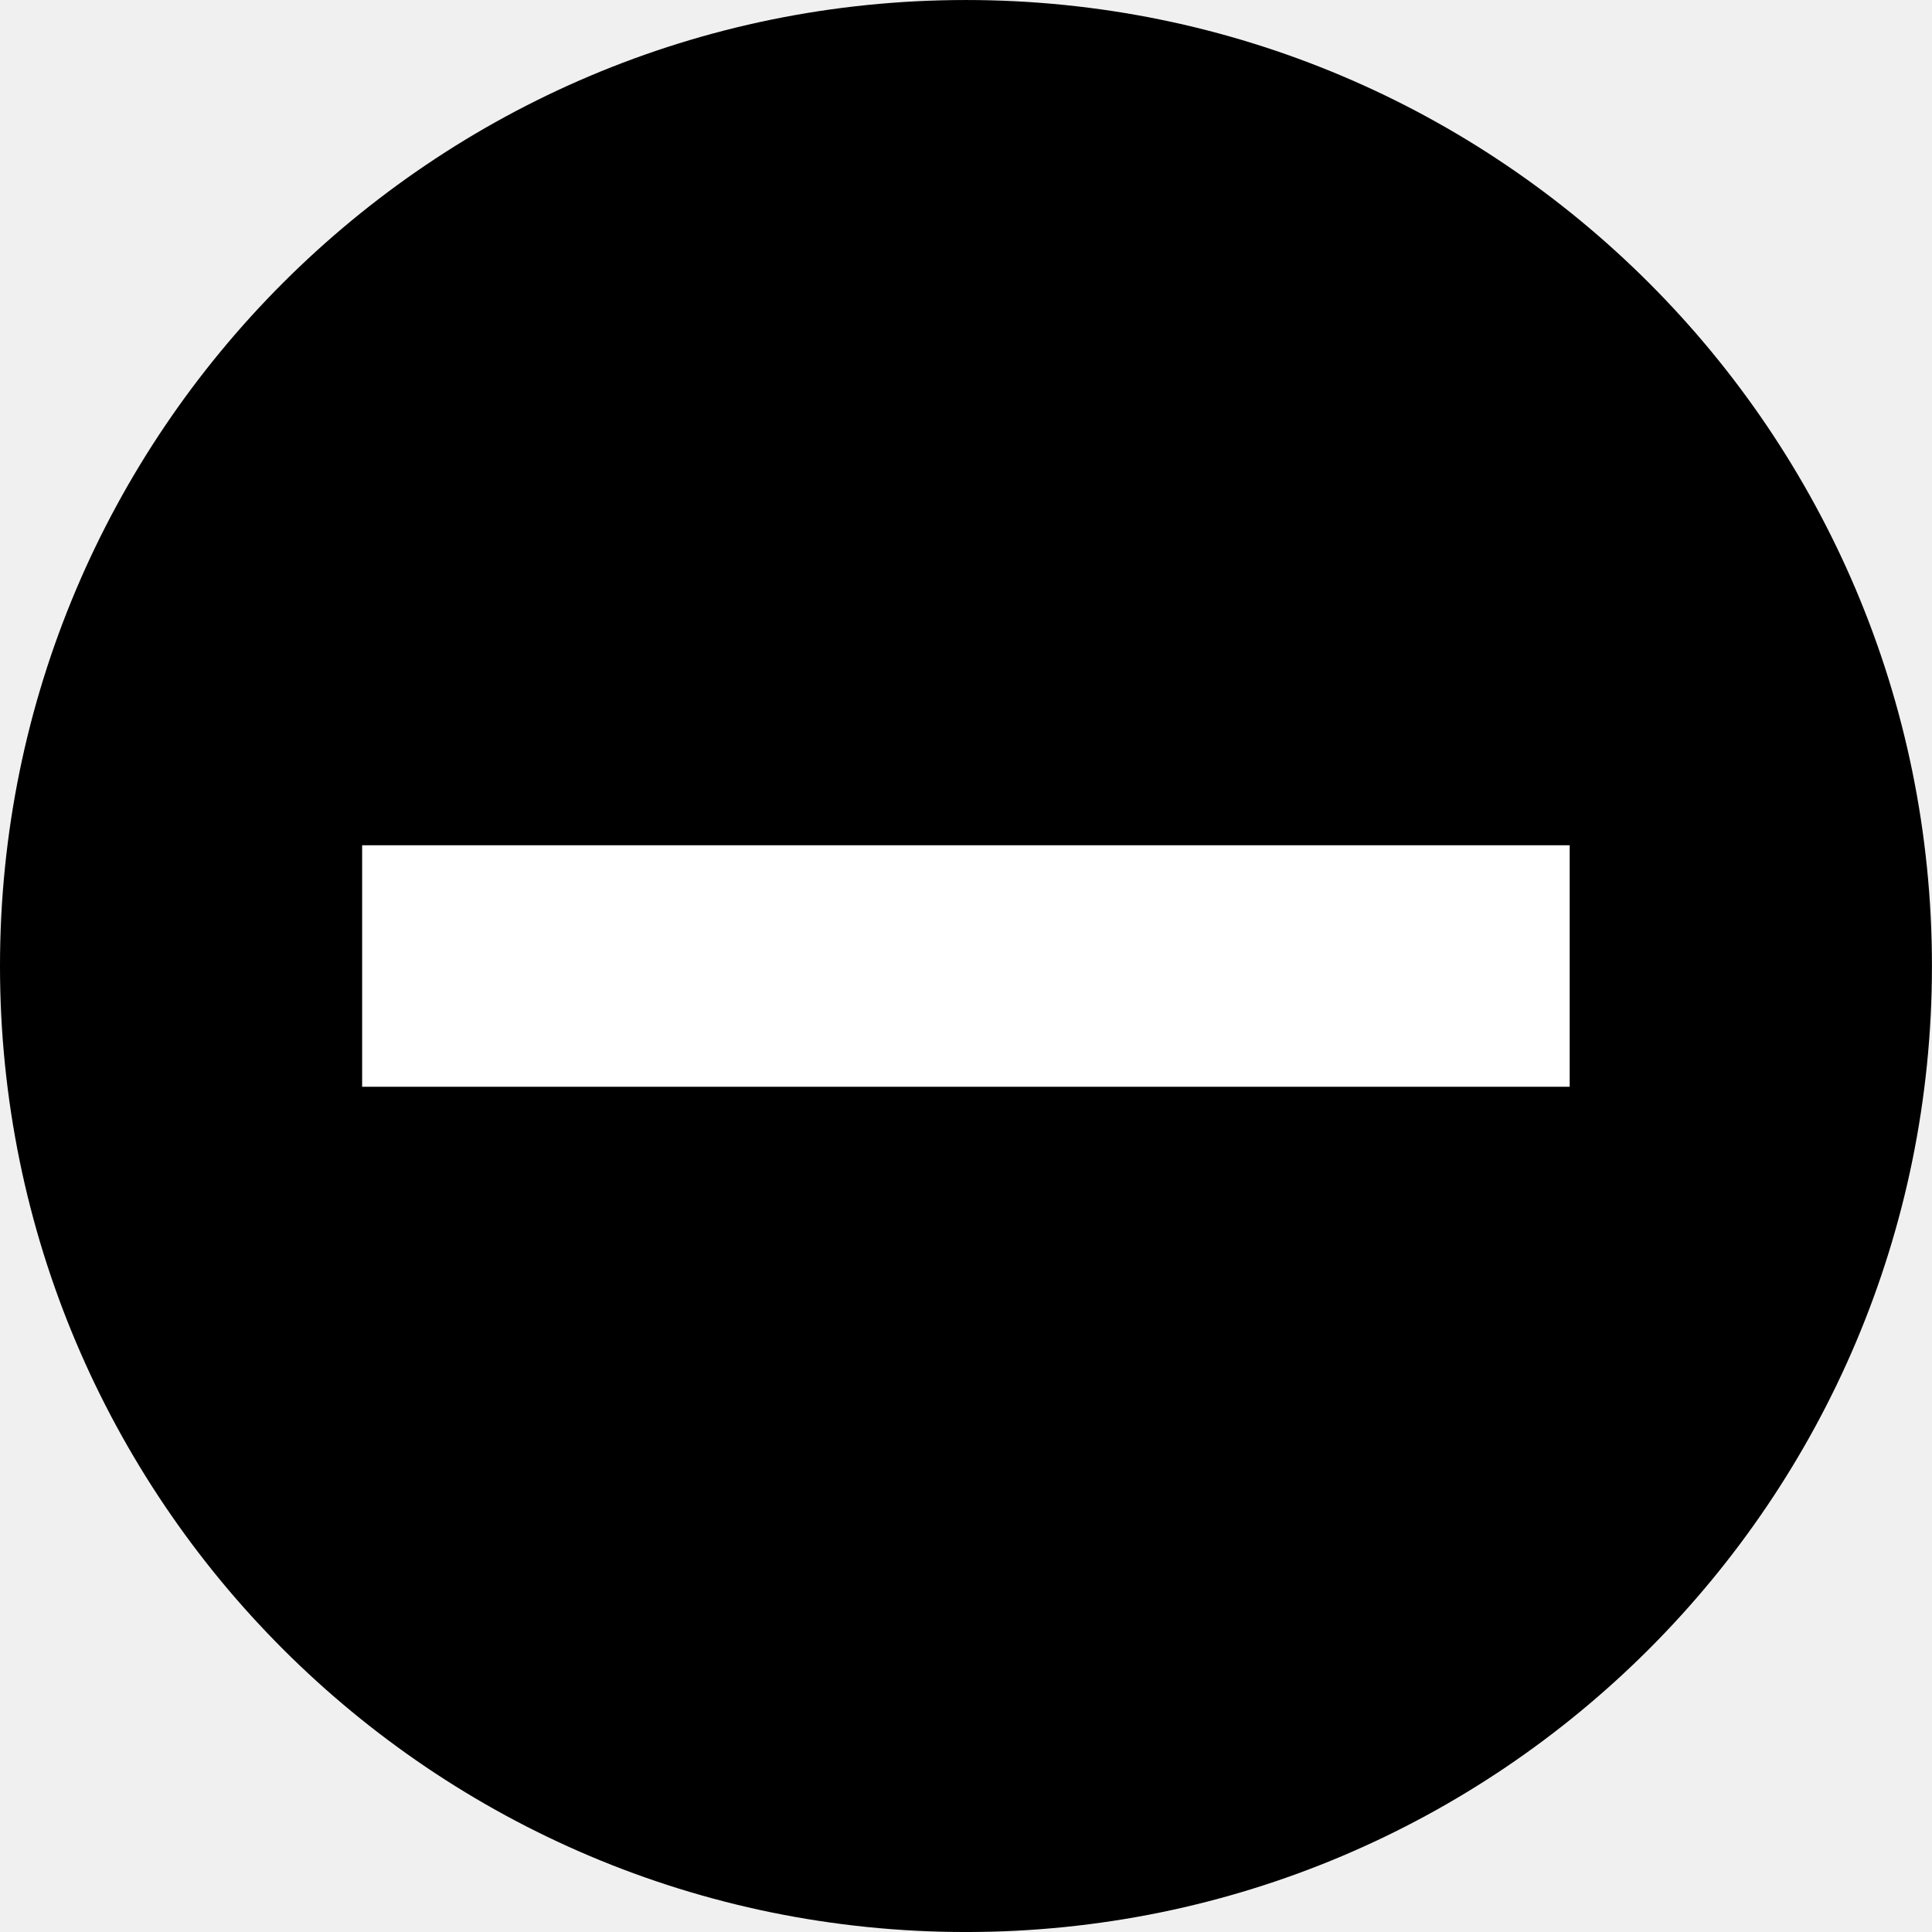
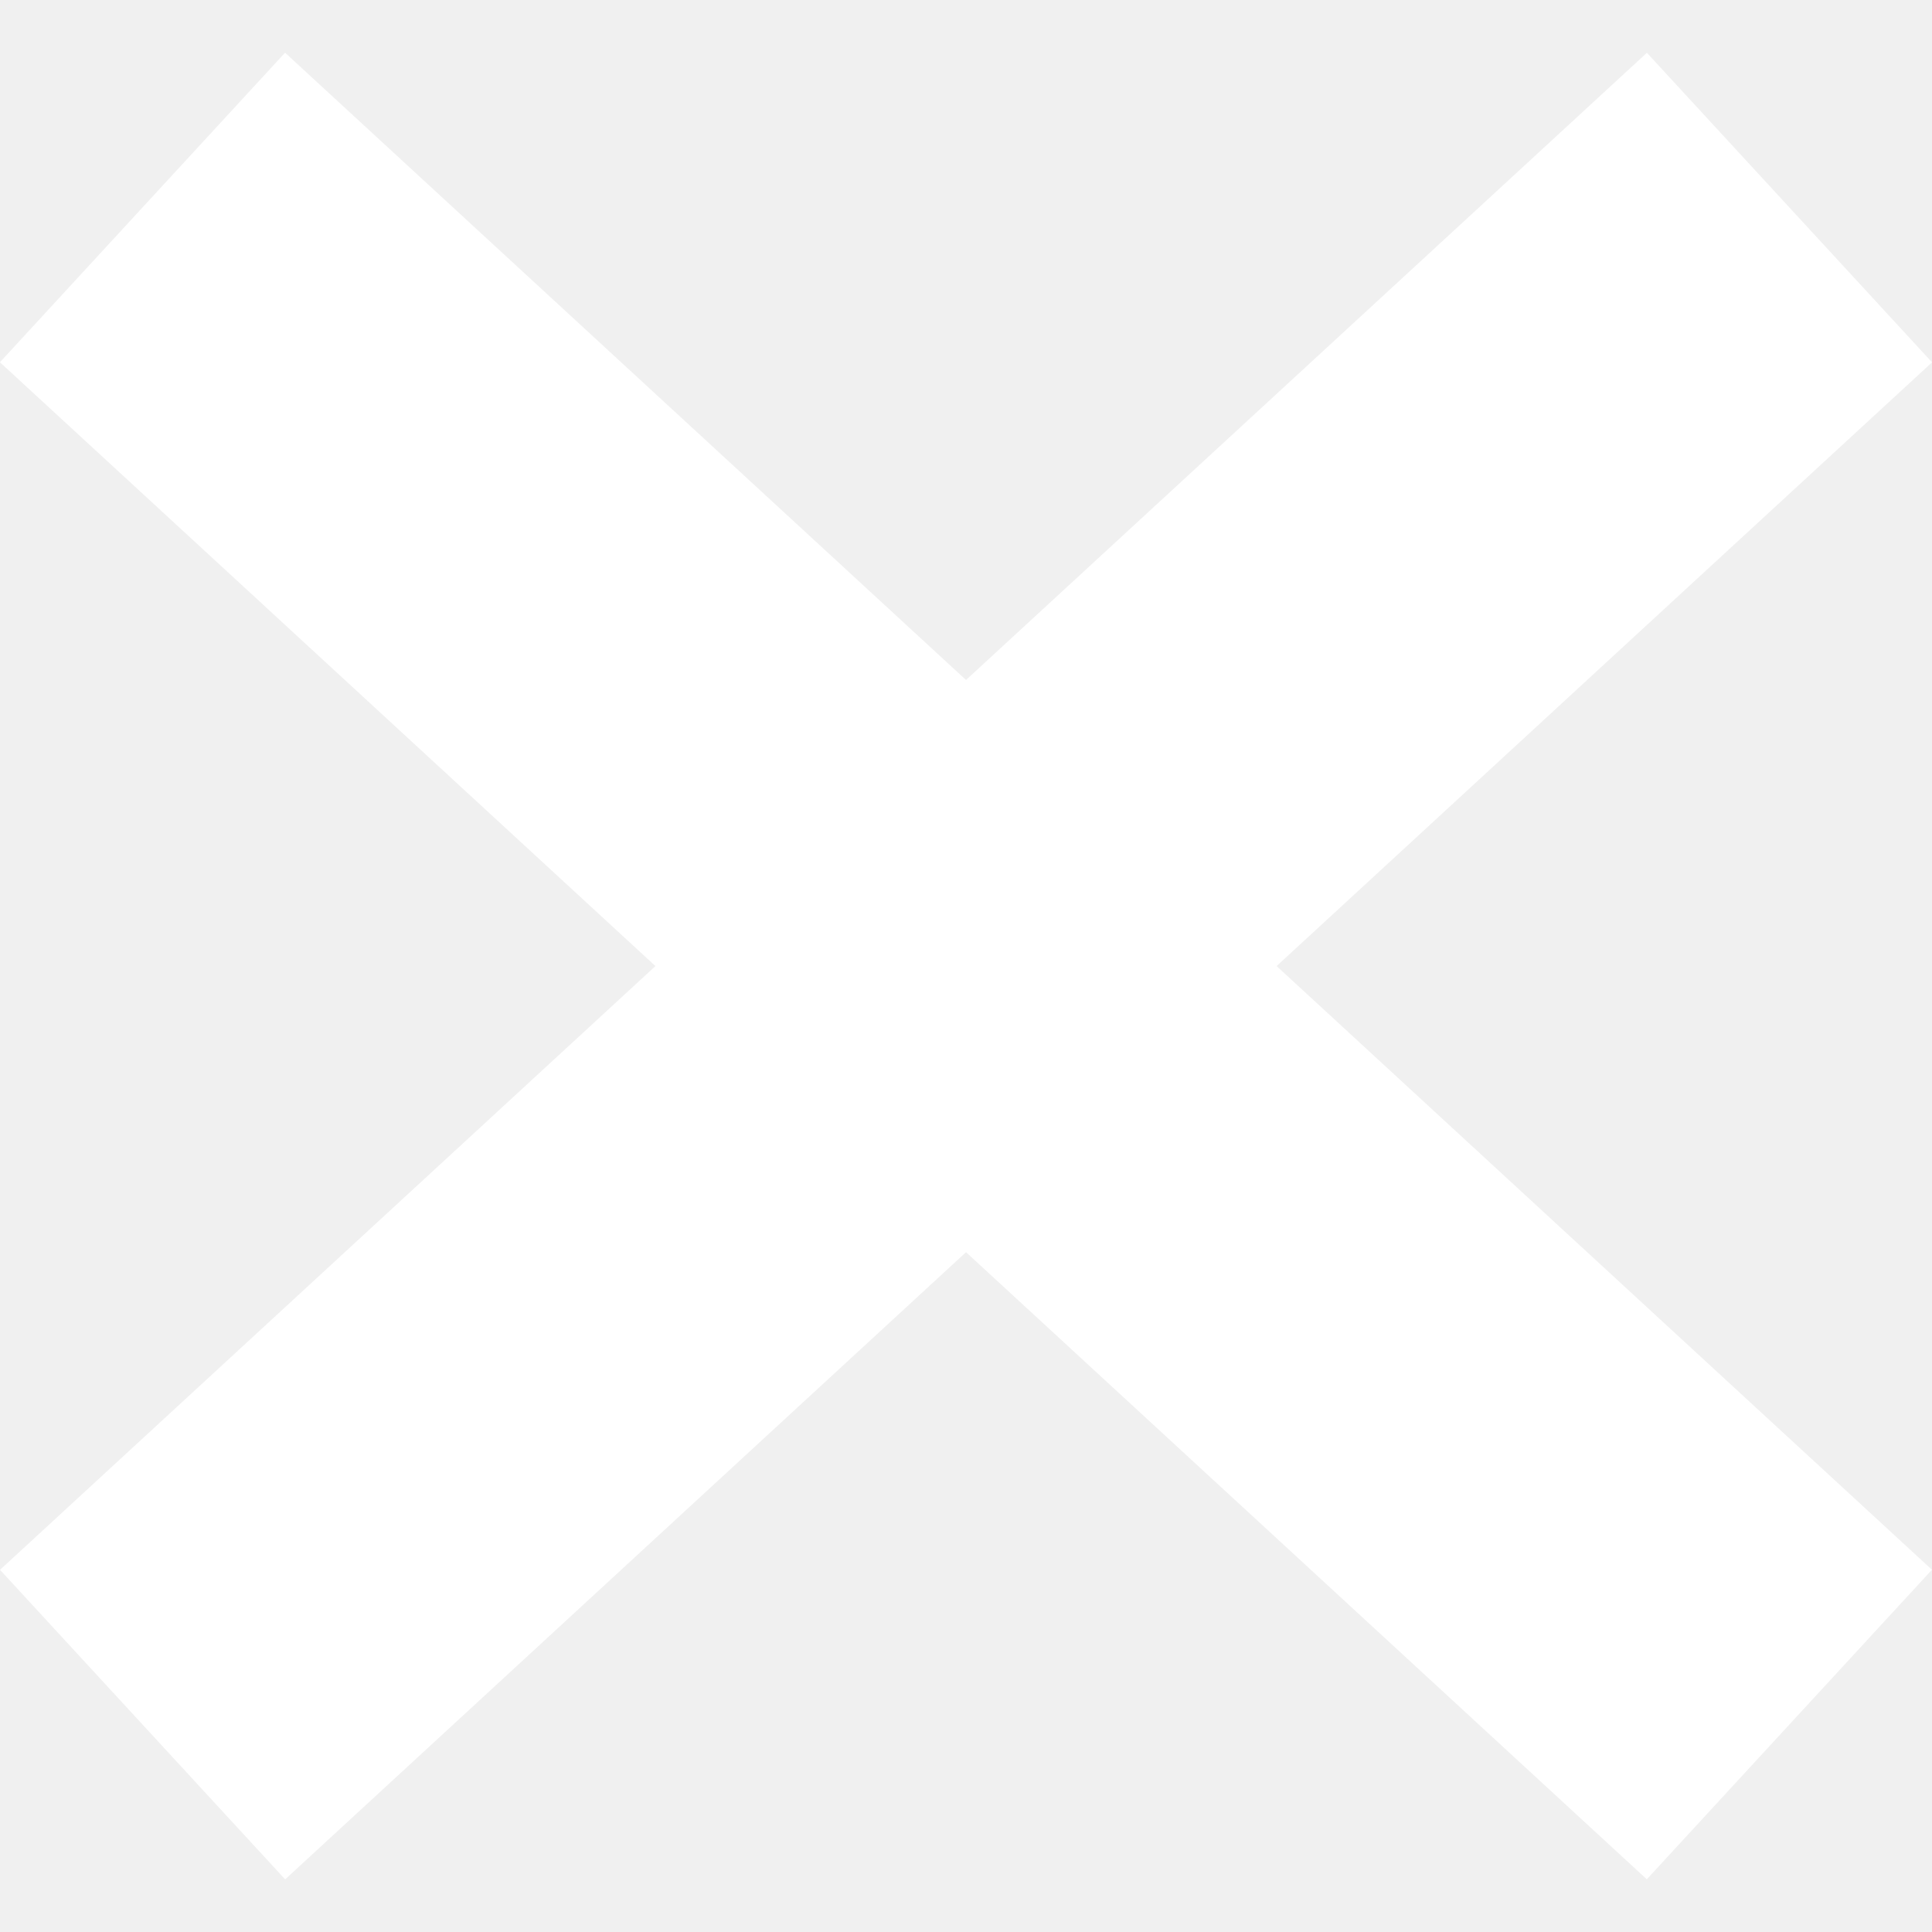
<svg xmlns="http://www.w3.org/2000/svg" width="16" height="16" viewBox="0 0 16 16" id="svg4307" version="1.1">
  <defs id="defs4309" />
  <g id="layer1" transform="translate(0,-1036.362)">
    <g transform="matrix(0.9983504,0,0,1,-159.7361,549.3622)" id="g4855" style="display:inline">
      <g id="g4889">
        <g id="g4139">
-           <ellipse style="opacity:1;fill:#000000;fill-opacity:1;stroke:none;stroke-width:0;stroke-linecap:butt;stroke-linejoin:round;stroke-miterlimit:4;stroke-dasharray:none;stroke-dashoffset:0;stroke-opacity:1" id="path8129" cx="168.013" cy="495" rx="8.013" ry="8" />
-           <rect style="opacity:1;fill:#ffffff;fill-opacity:1;stroke:#141414;stroke-width:0;stroke-linecap:butt;stroke-linejoin:round;stroke-miterlimit:4;stroke-dasharray:none;stroke-dashoffset:0;stroke-opacity:1" id="rect8861" width="2" height="10.017" x="494" y="-173.021" transform="matrix(0,1,-1,0,0,0)" />
+           <rect style="opacity:1;fill:#ffffff;fill-opacity:1;stroke:#141414;stroke-width:0;stroke-linecap:butt;stroke-linejoin:round;stroke-miterlimit:4;stroke-dasharray:none;stroke-dashoffset:0;stroke-opacity:1" id="rect8861" width="3.488" height="18.56" x="248.876" y="-468.433" transform="matrix(-0.6781256,0.7349461,-0.7360609,-0.6769153,0,0)" ry="0" />
+           <rect ry="0" transform="matrix(0.6781256,0.7349461,0.7360609,-0.6769153,0,0)" y="-221.472" x="476.338" height="18.56" width="3.488" id="rect8073" style="opacity:1;fill:#ffffff;fill-opacity:1;stroke:#141414;stroke-width:0;stroke-linecap:butt;stroke-linejoin:round;stroke-miterlimit:4;stroke-dasharray:none;stroke-dashoffset:0;stroke-opacity:1" />
        </g>
      </g>
    </g>
  </g>
</svg>
